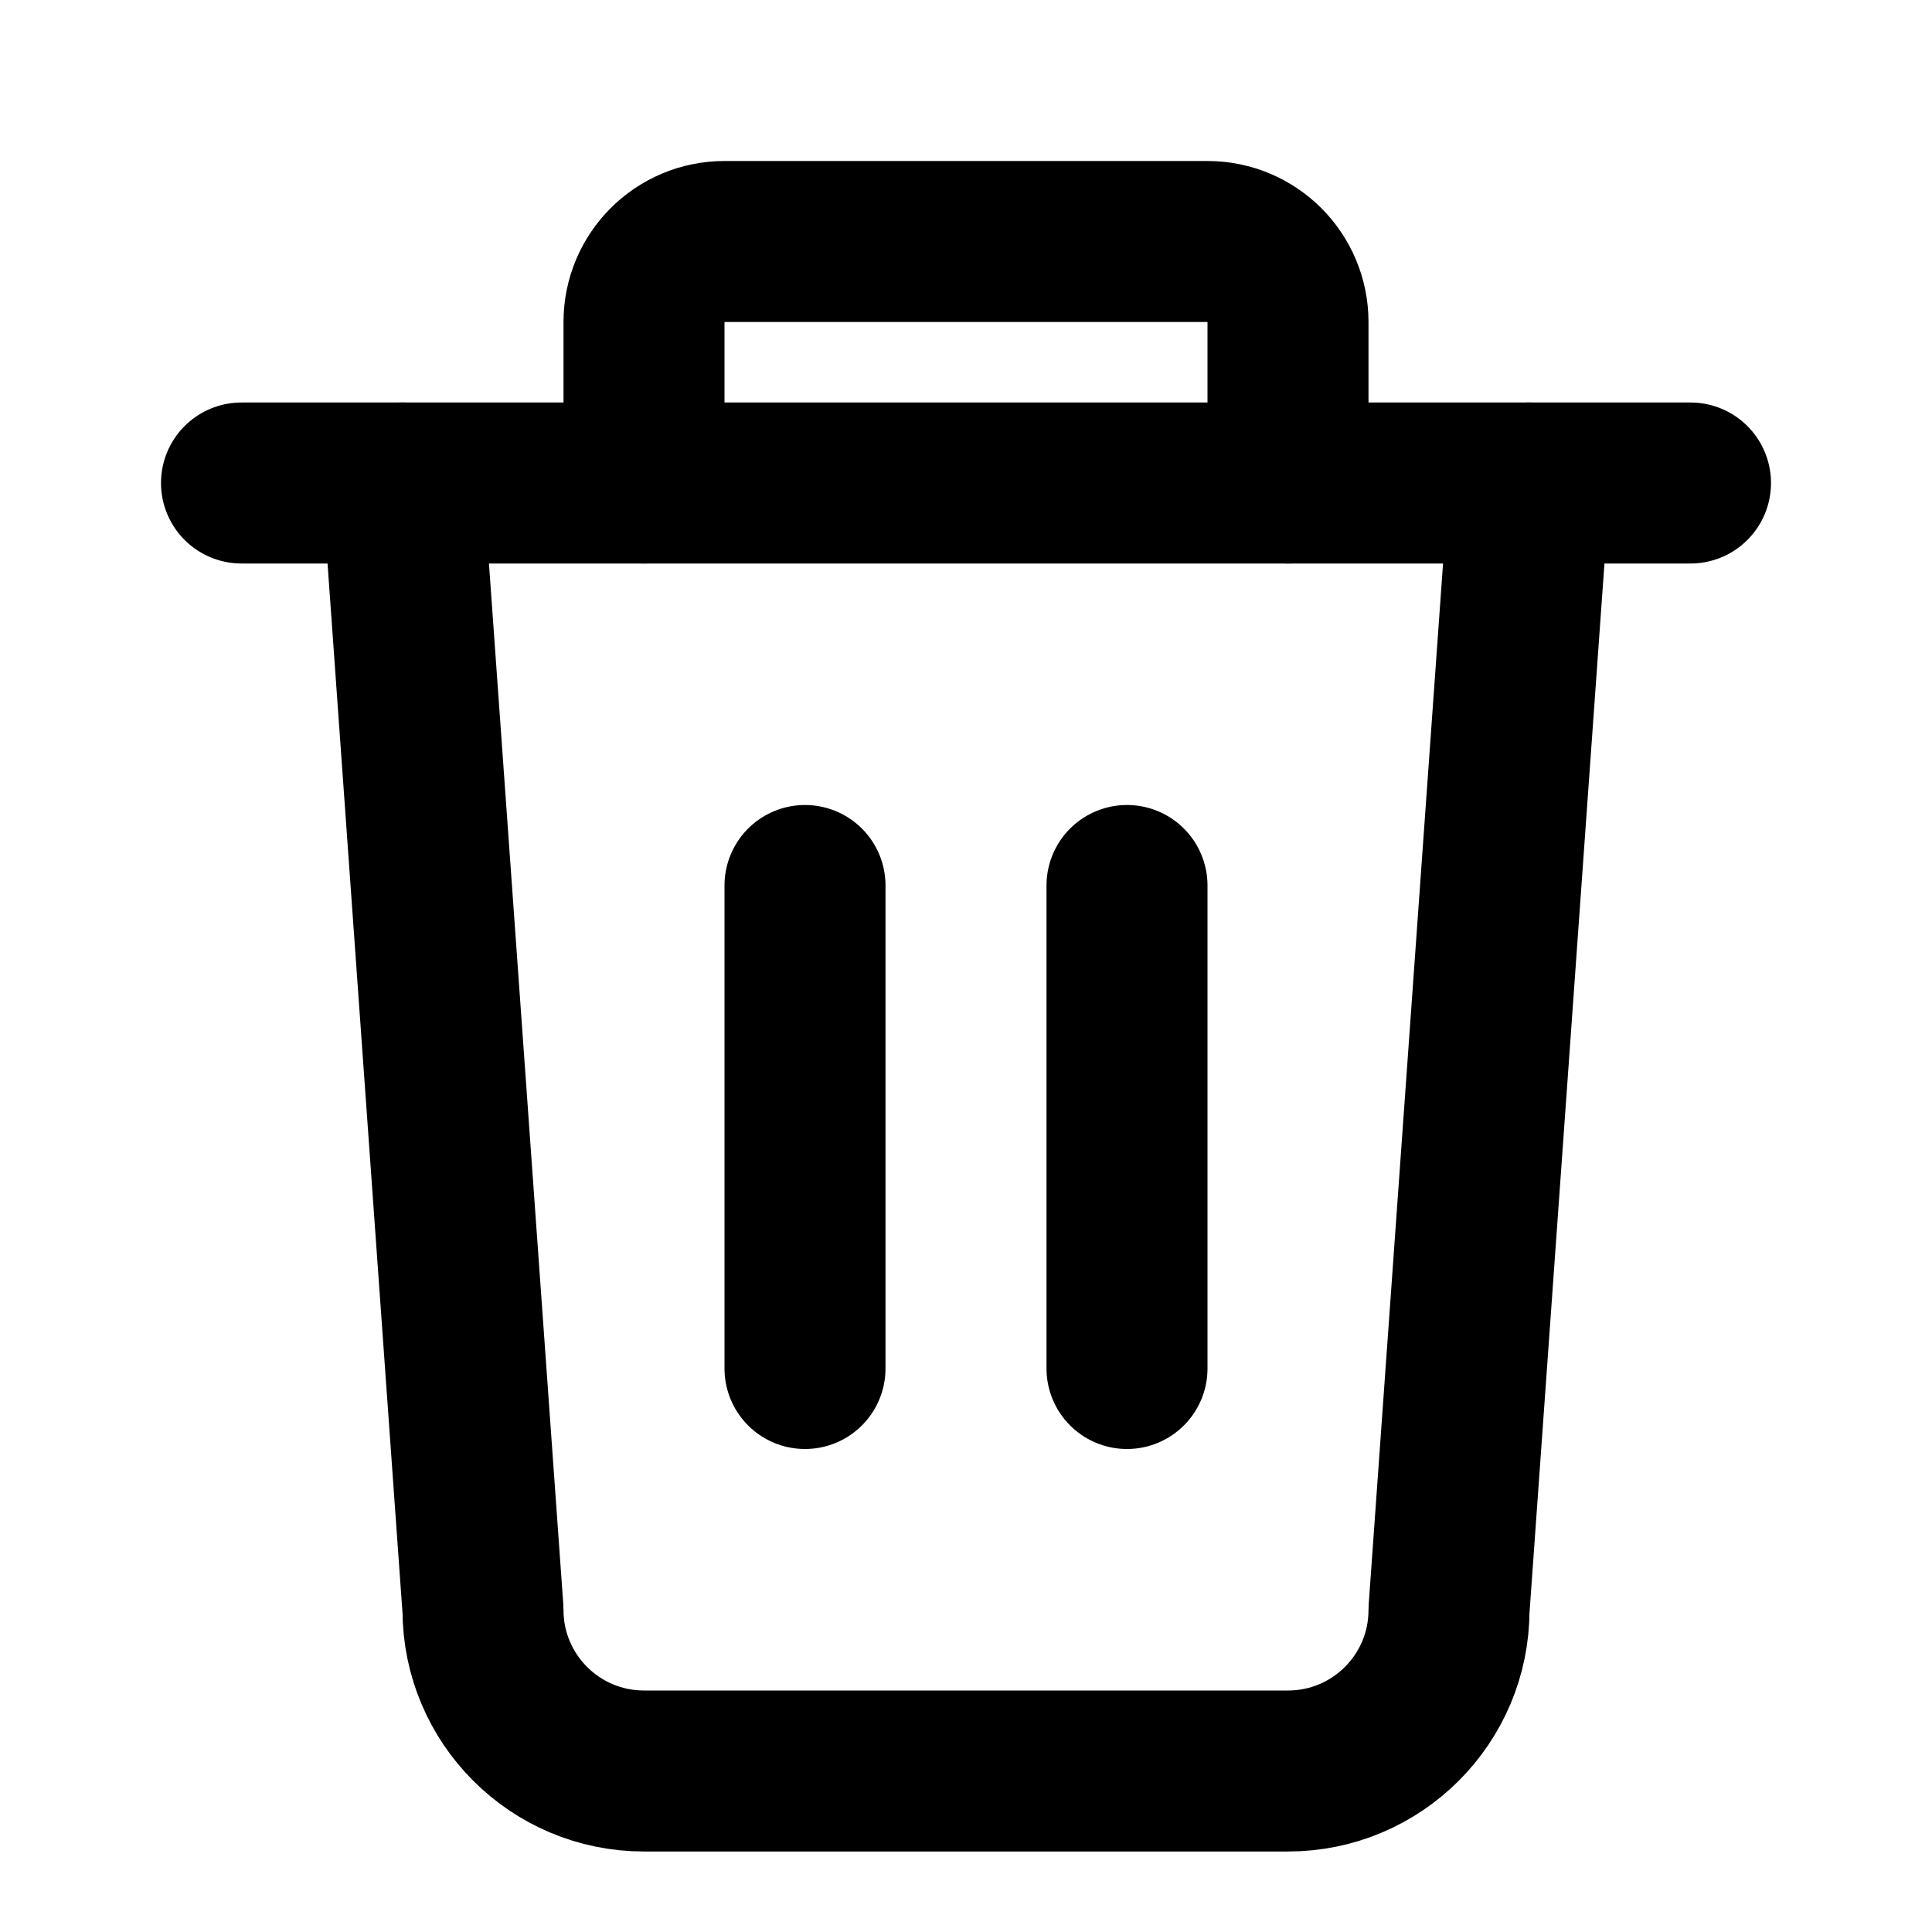
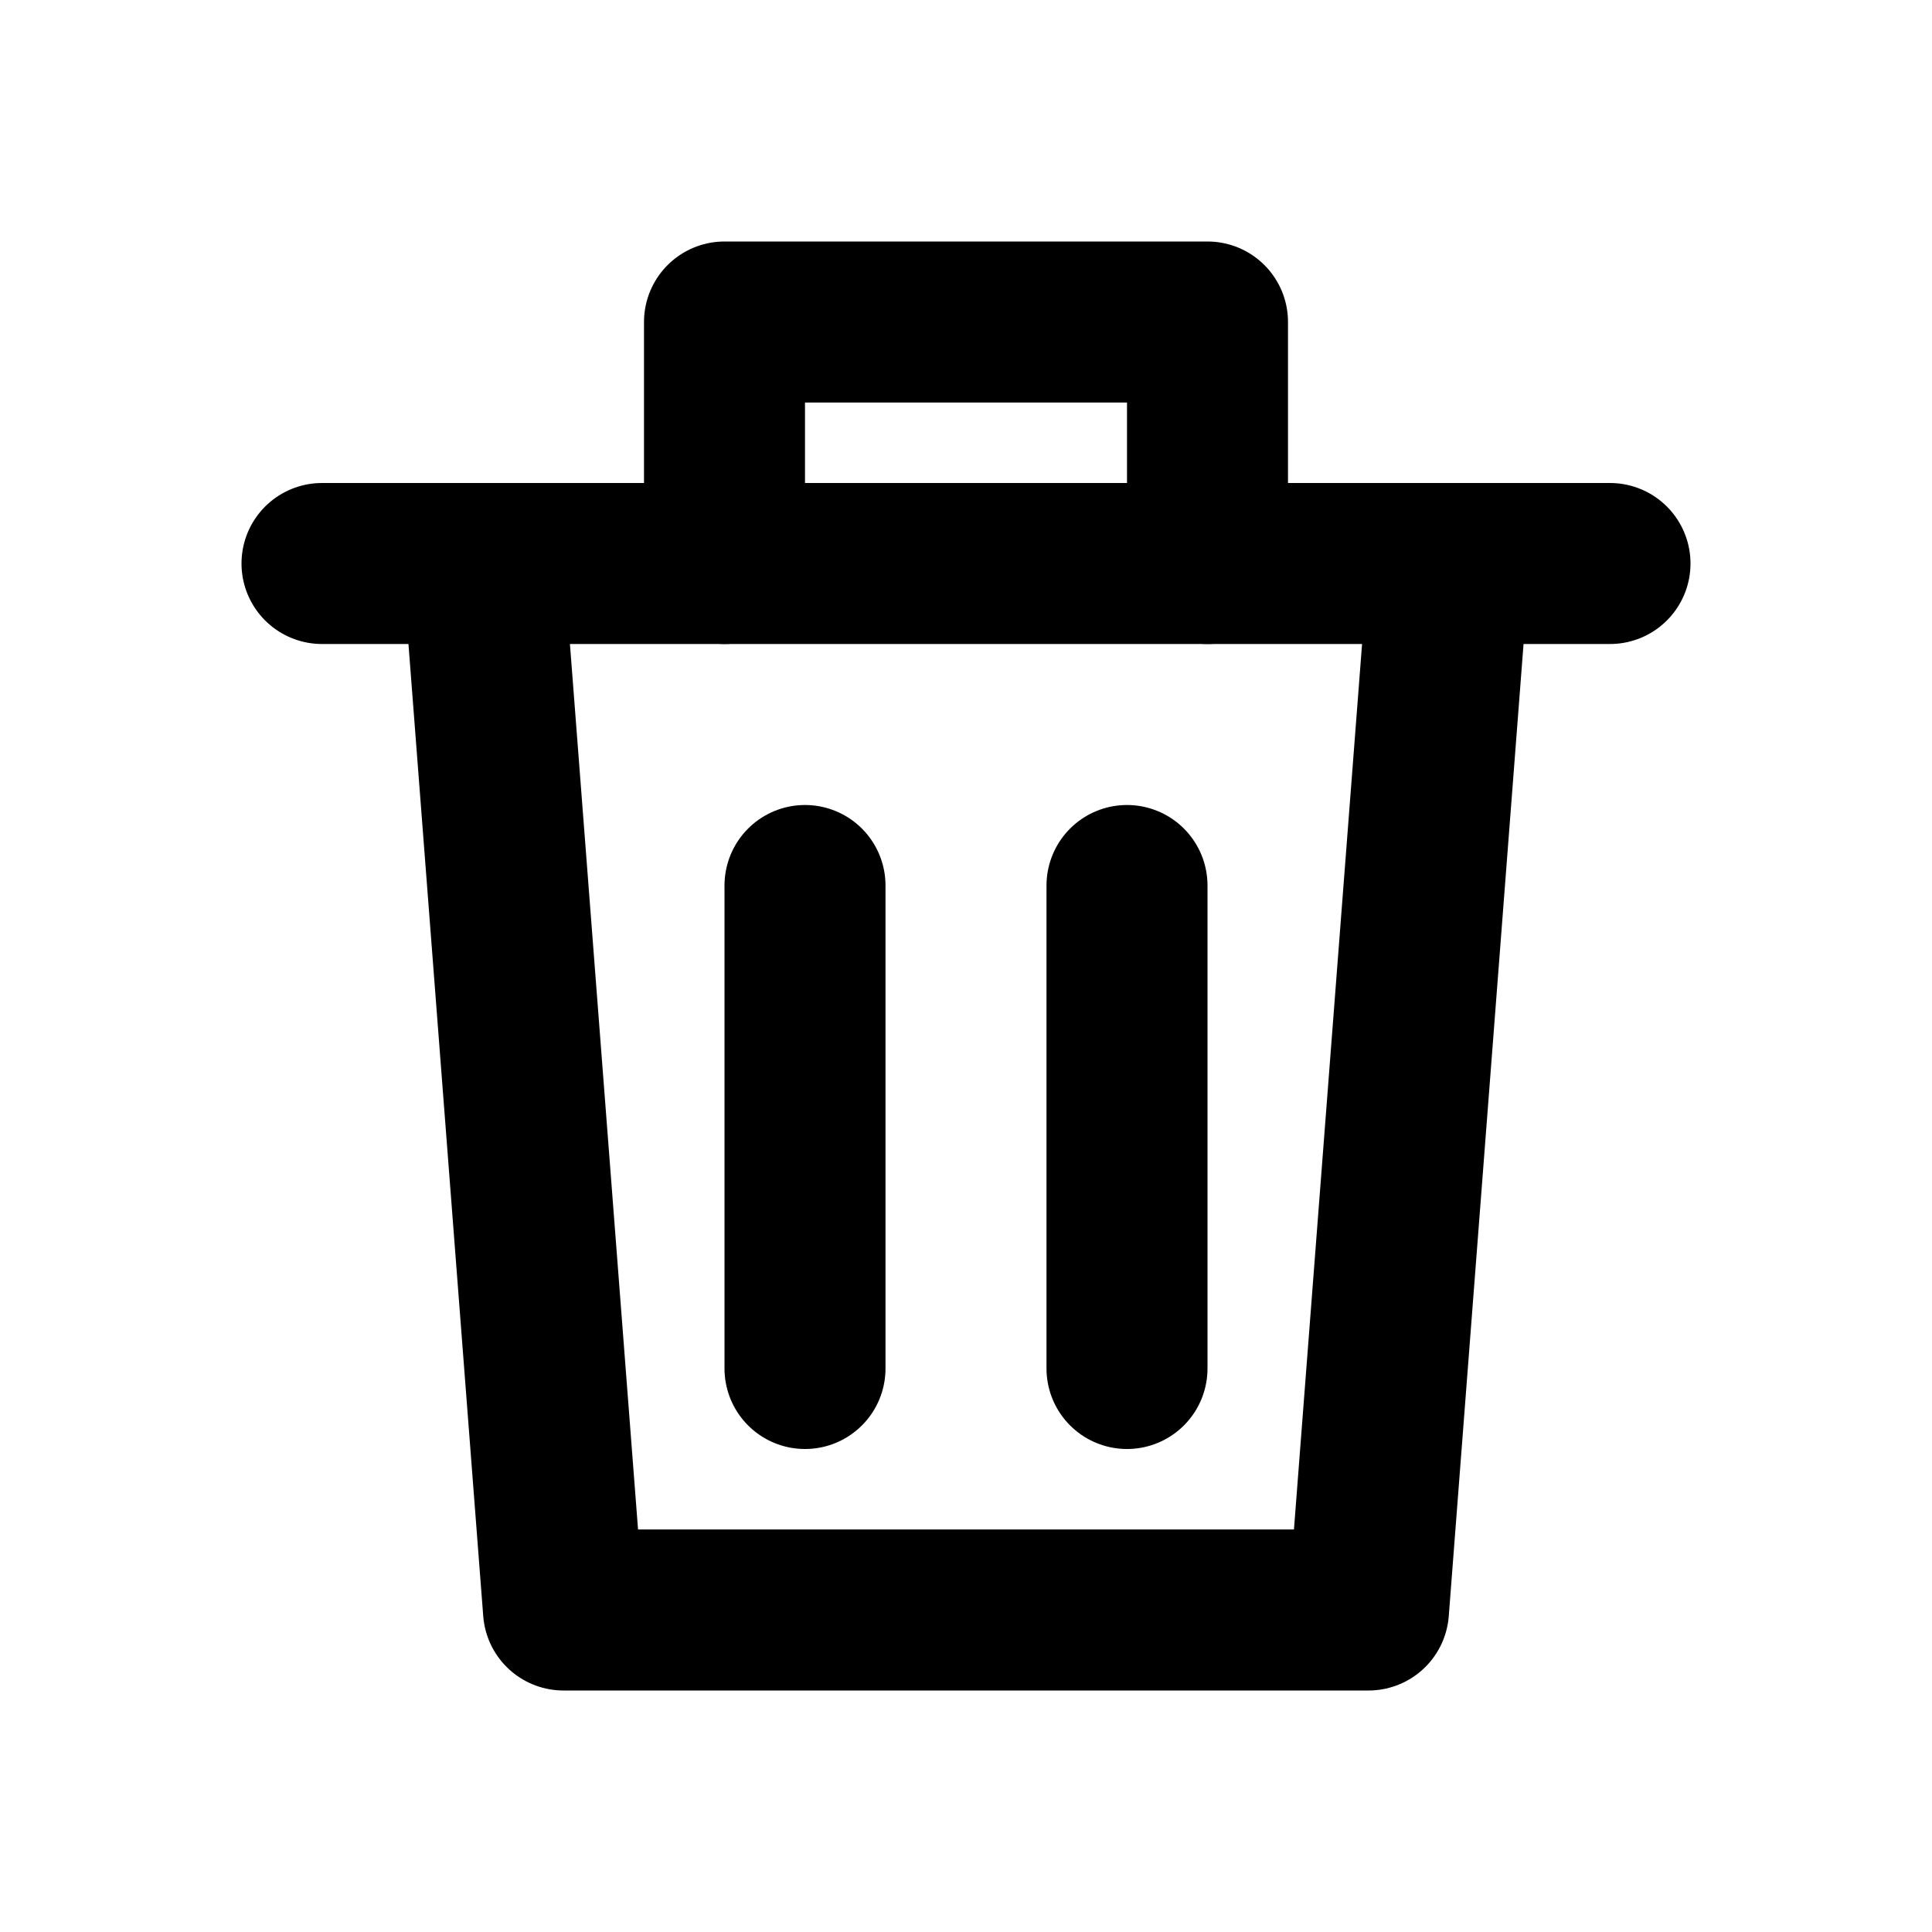
- <svg xmlns="http://www.w3.org/2000/svg" width="24" height="24" viewBox="0 0 24 24" fill="none" stroke="currentColor" stroke-width="2" stroke-linecap="round" stroke-linejoin="round">
-   <path d="M3 6h18" />
-   <path d="M8 6V4a1 1 0 0 1 1-1h6a1 1 0 0 1 1 1v2" />
-   <path d="M19 6l-1 14a2 2 0 0 1-2 2H8a2 2 0 0 1-2-2L5 6" />
-   <line x1="10" y1="11" x2="10" y2="17" />
-   <line x1="14" y1="11" x2="14" y2="17" />
+ <svg xmlns="http://www.w3.org/2000/svg" viewBox="0 0 24 24" width="24" height="24" fill="none" stroke="currentColor" stroke-width="2" stroke-linecap="round" stroke-linejoin="round">
+   <path d="M4 7h16" />
+   <path d="M10 11v6" />
+   <path d="M14 11v6" />
+   <path d="M6 7l1 13h10l1-13" />
+   <path d="M9 7V4h6v3" />
</svg>
